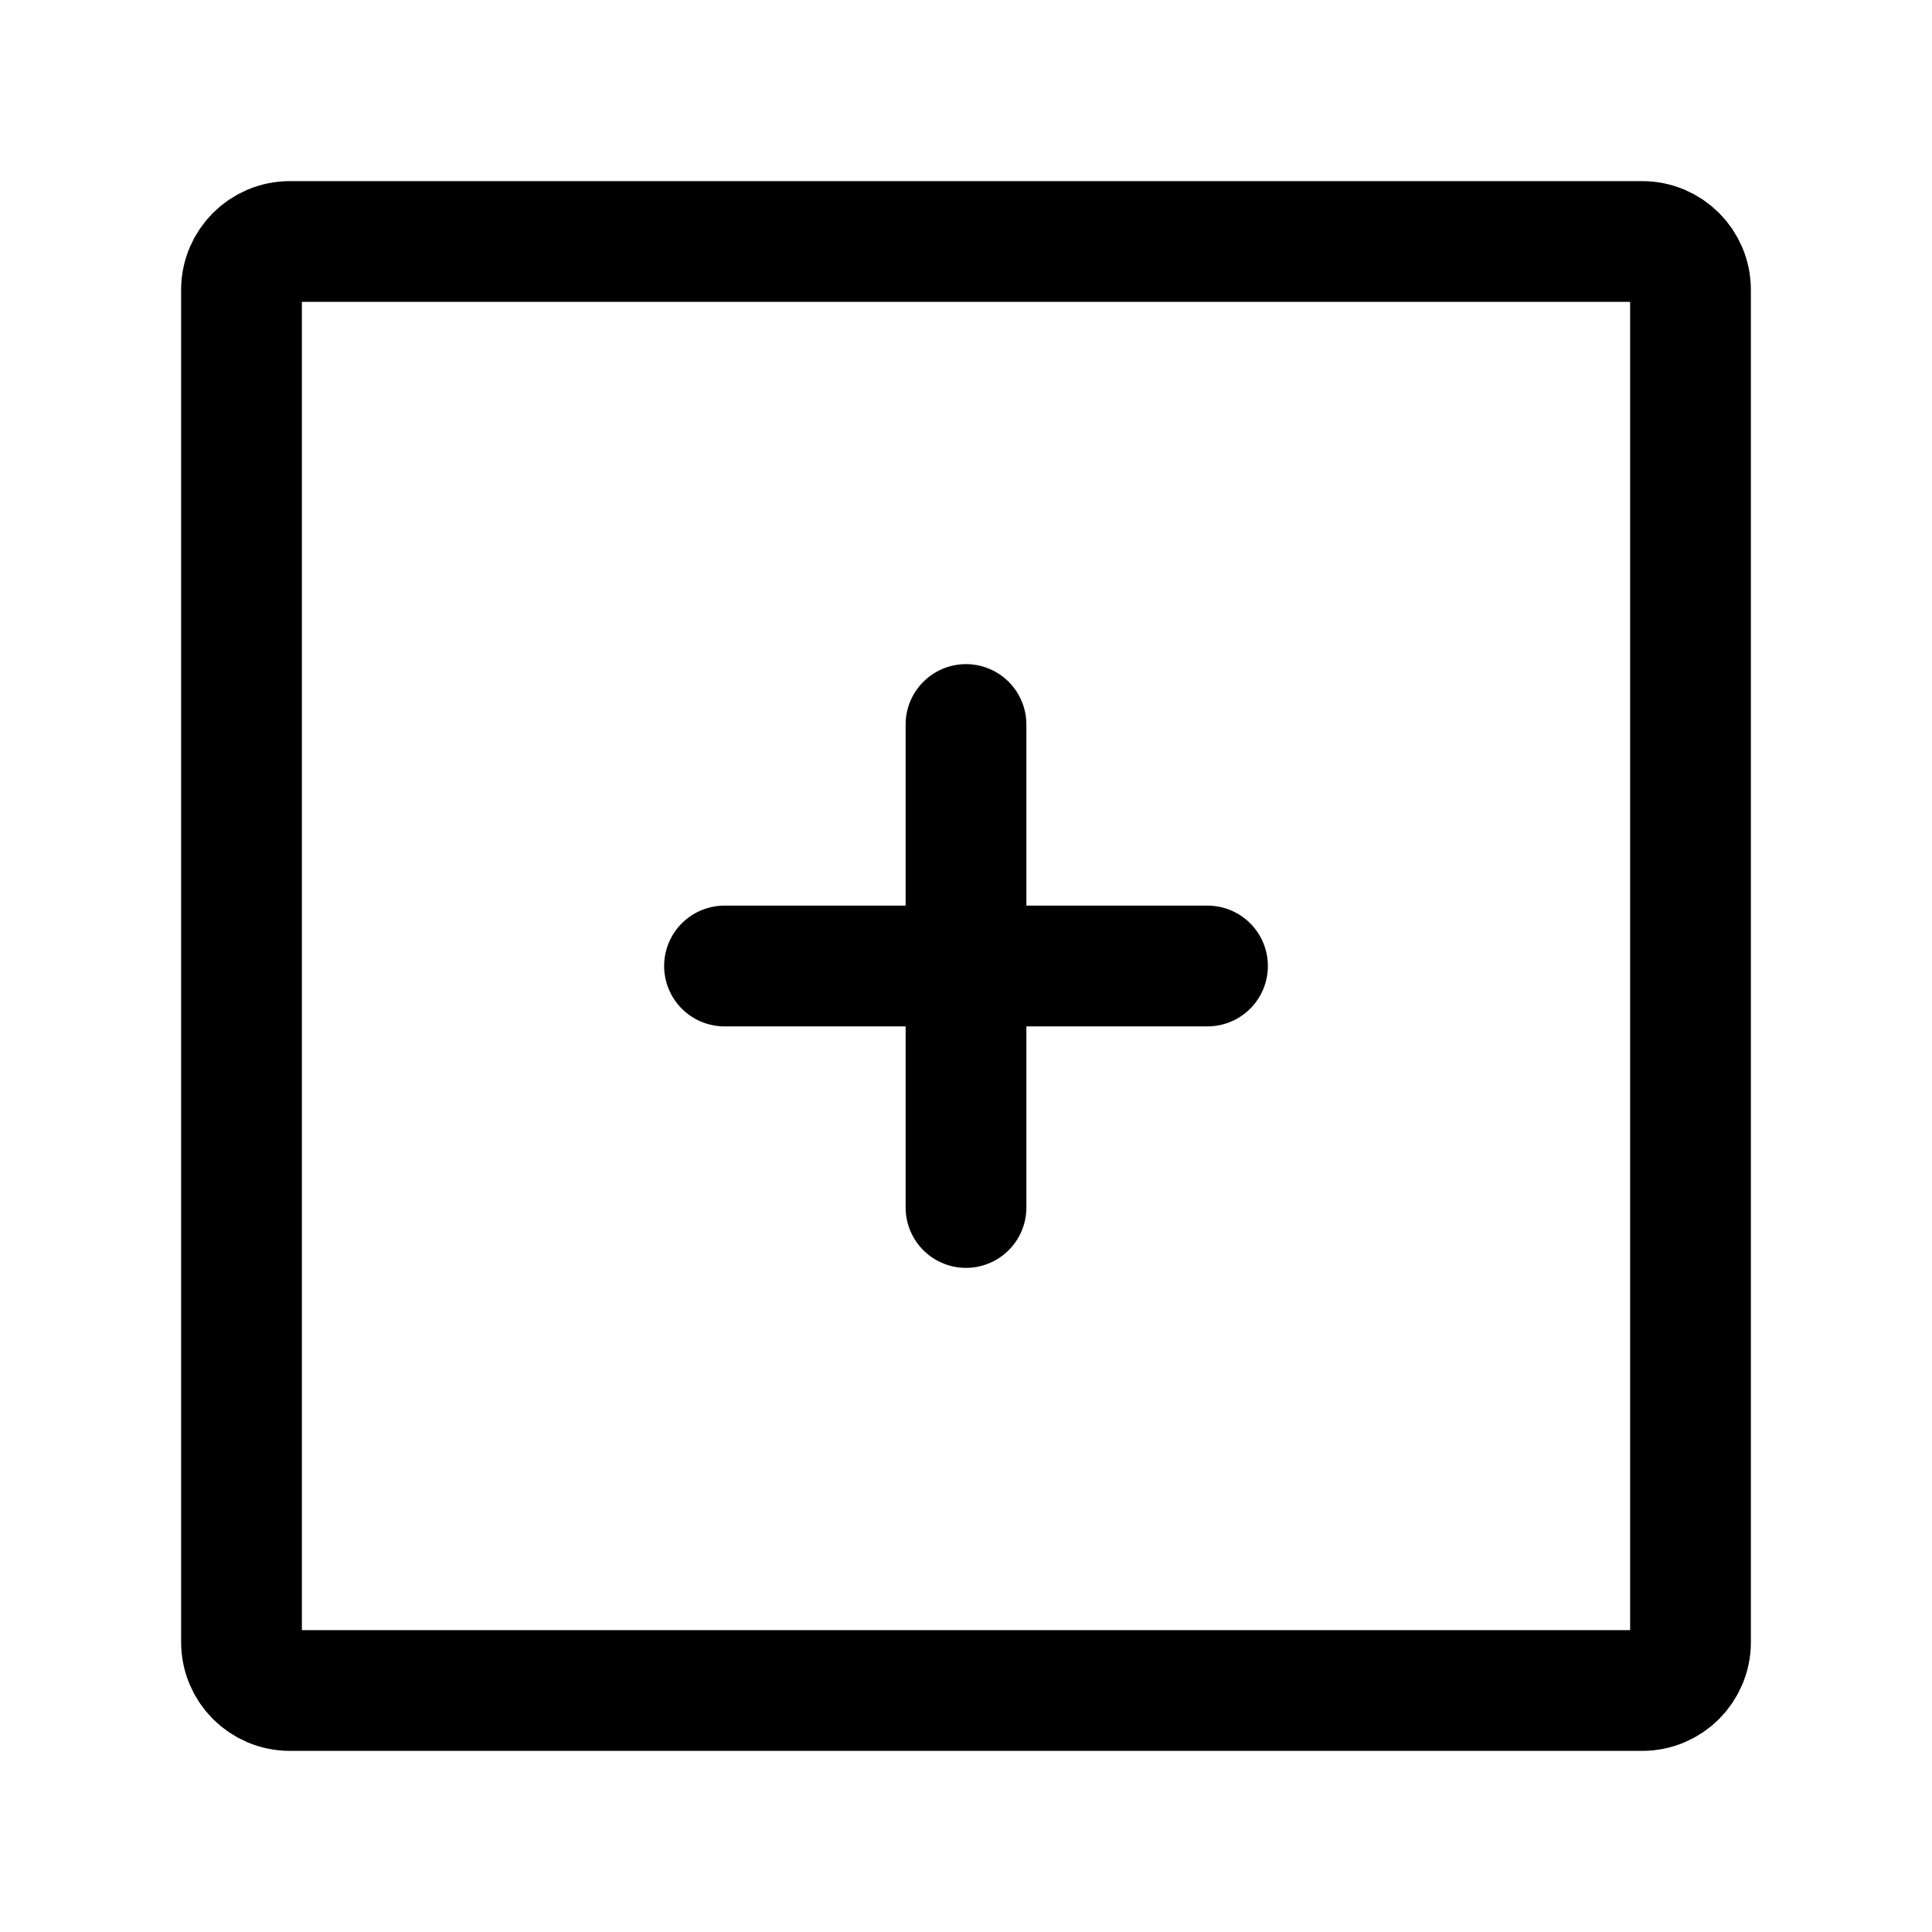
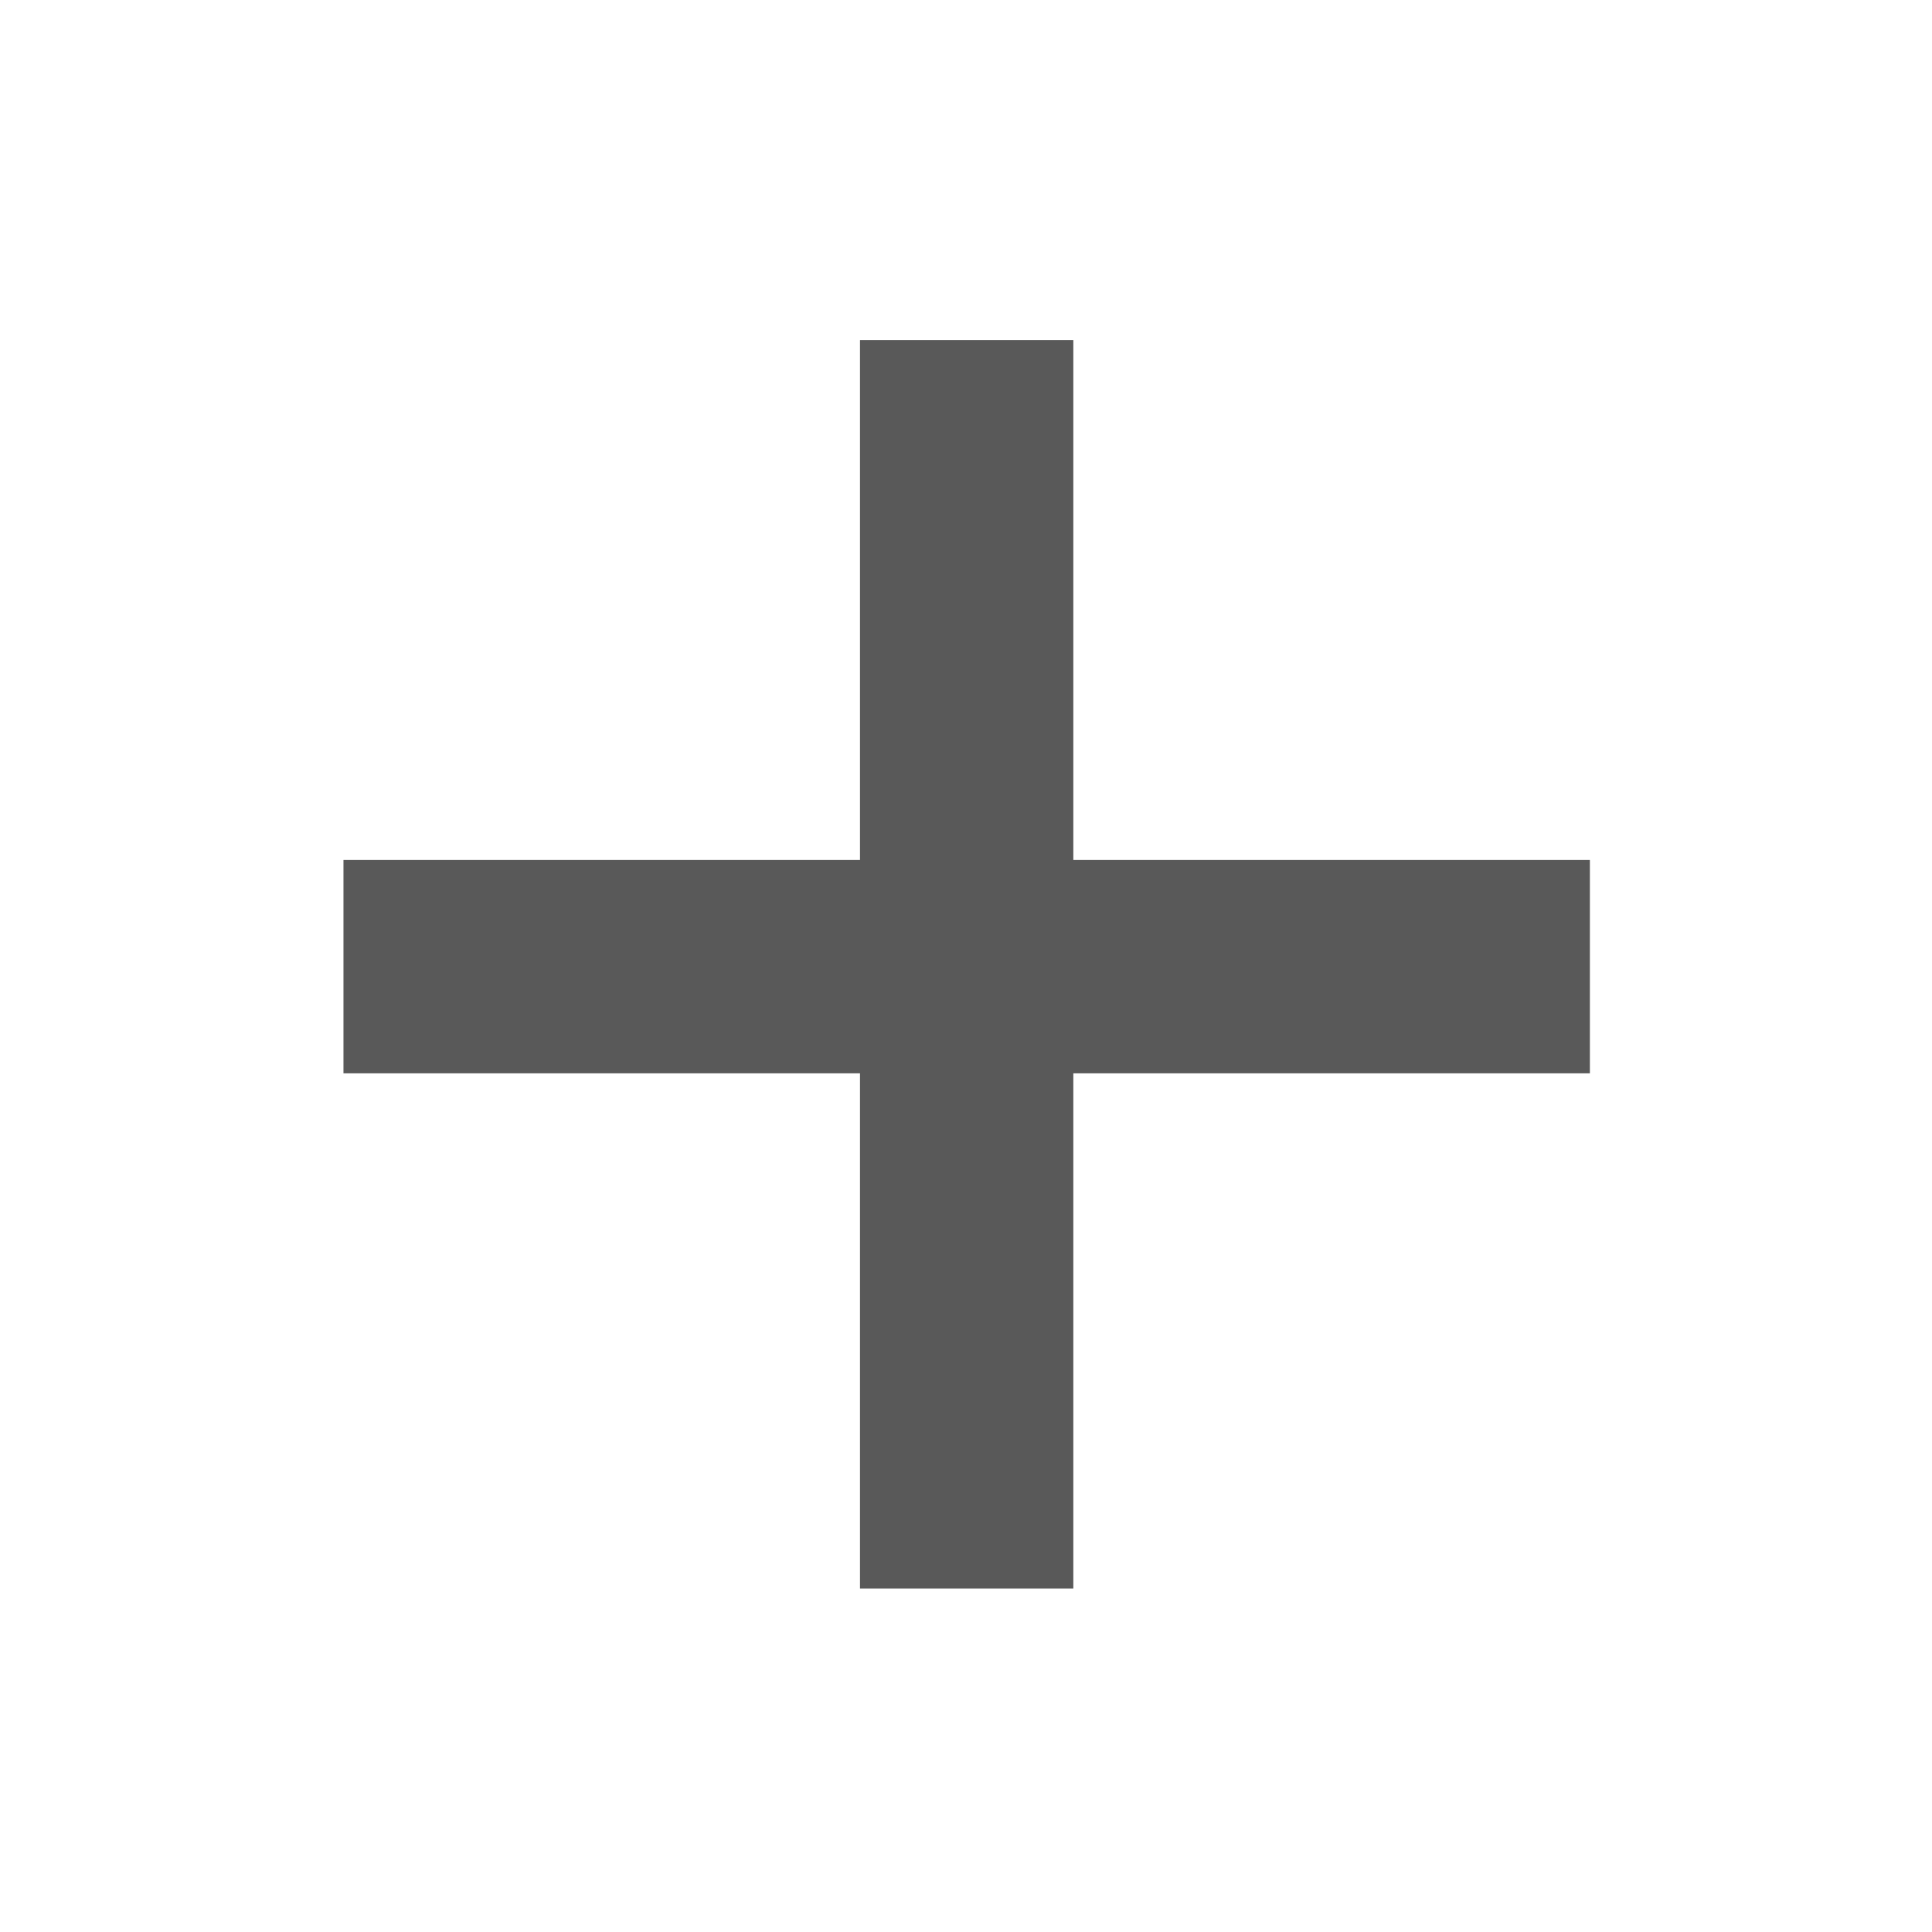
- <svg xmlns="http://www.w3.org/2000/svg" aria-hidden="true" role="img" class="iconify iconify--iconoir" width="100%" height="100%" preserveAspectRatio="xMidYMid meet" viewBox="0 0 24 24">
-   <path fill="none" stroke="currentColor" stroke-linecap="round" stroke-linejoin="round" stroke-width="1.5" d="M9 12h3m3 0h-3m0 0V9m0 3v3m9-11.4v16.8a.6.6 0 0 1-.6.6H3.6a.6.6 0 0 1-.6-.6V3.6a.6.6 0 0 1 .6-.6h16.8a.6.6 0 0 1 .6.6Z" />
+ <svg xmlns="http://www.w3.org/2000/svg" height="48px" viewBox="0 -960 960 960" width="48px" fill="#595959">
+   <path d="M427.33-426.67H170.67v-106h256.66V-791h106v258.33H790v106H533.33v256h-106v-256Z" />
</svg>
